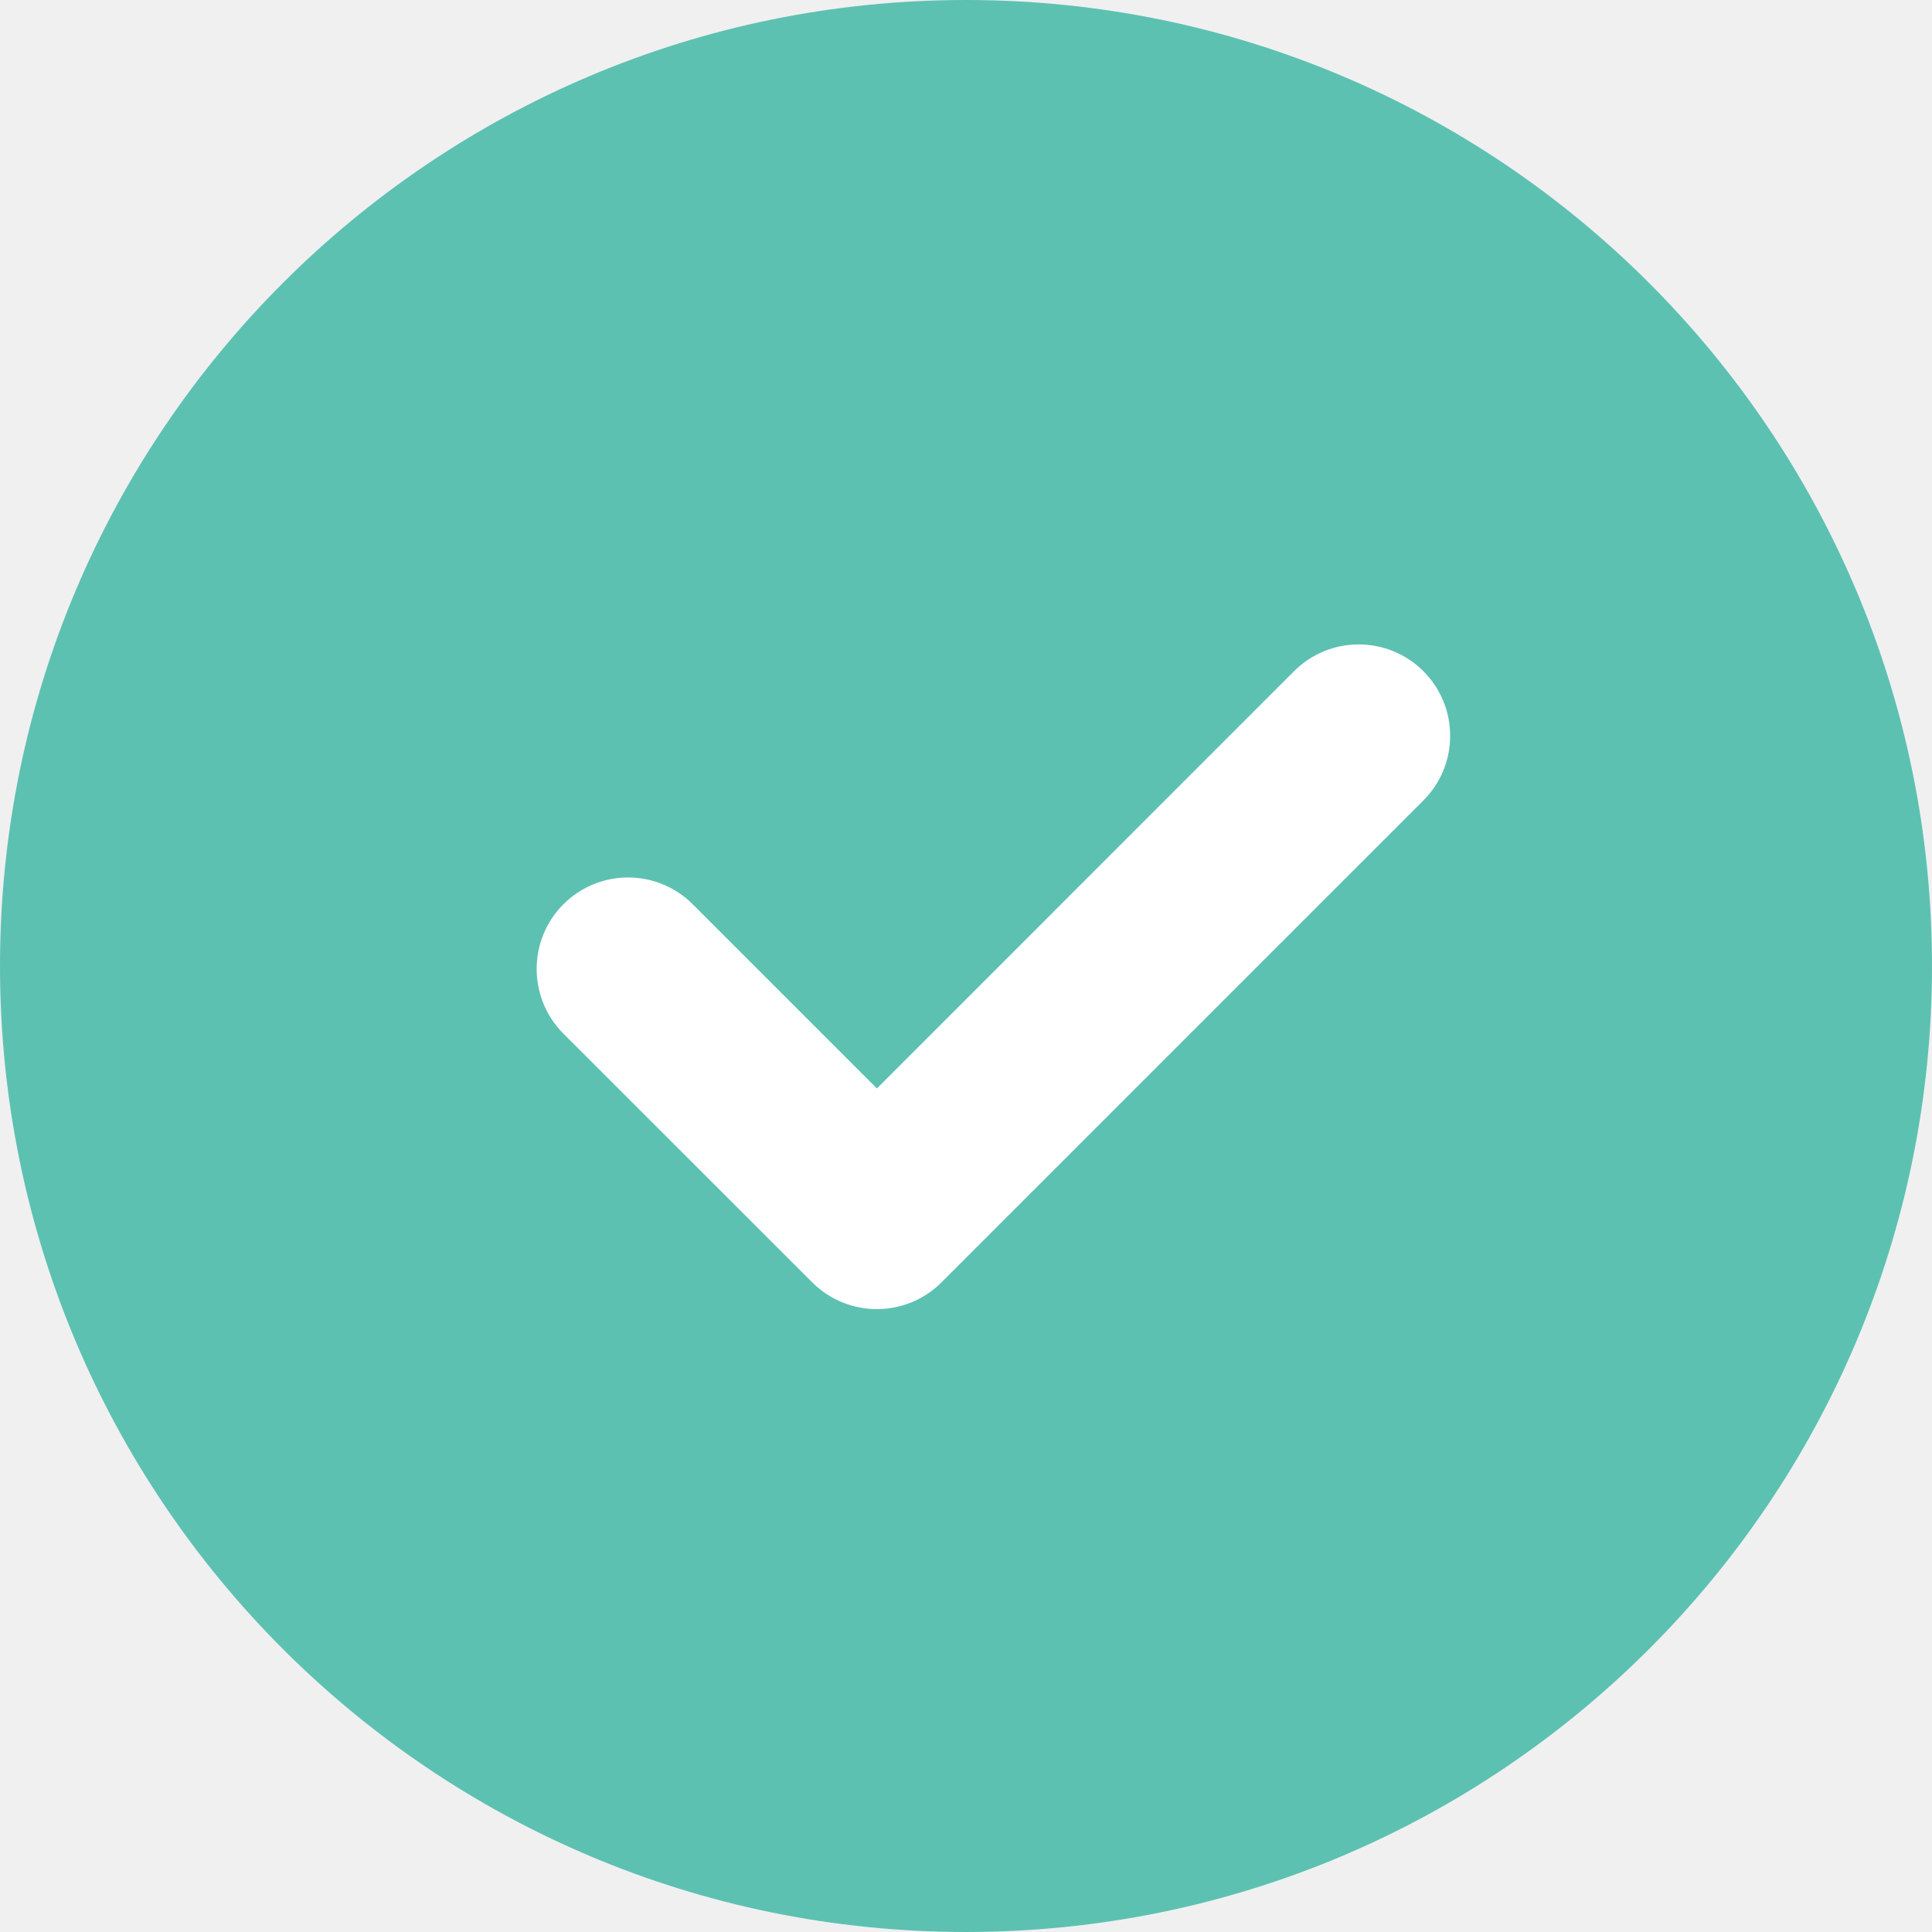
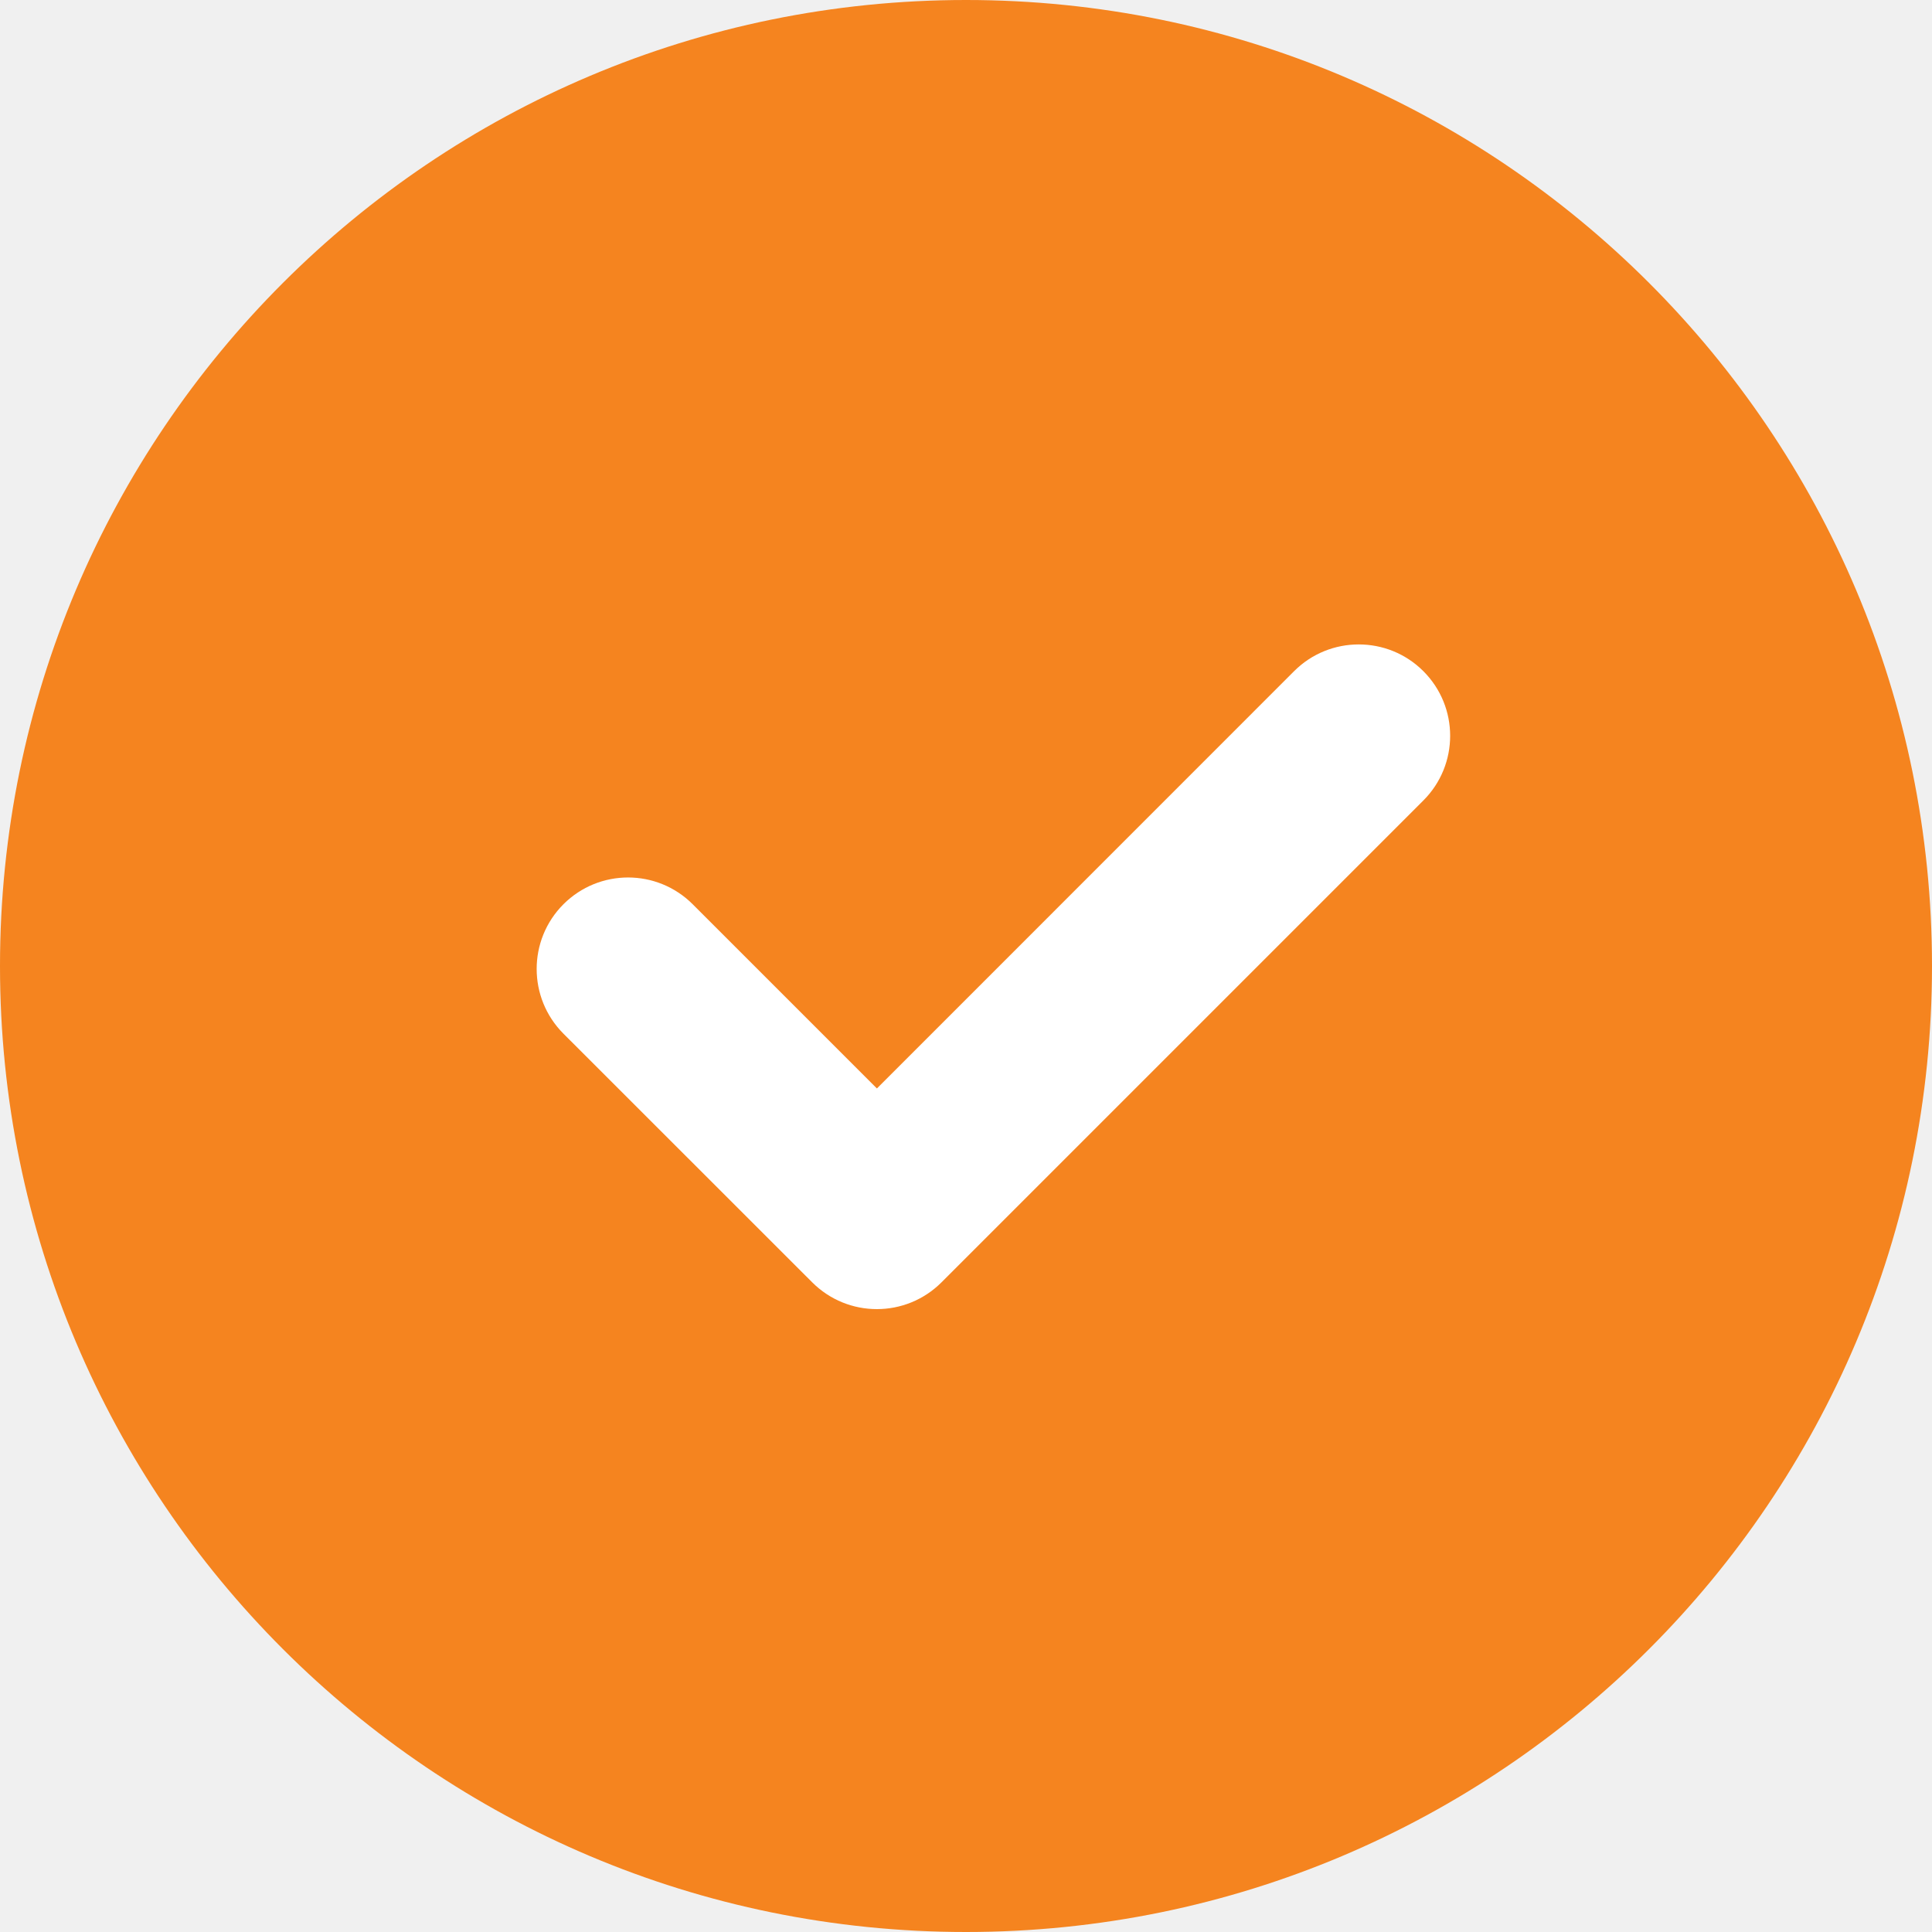
- <svg xmlns="http://www.w3.org/2000/svg" width="18px" height="18px" viewBox="0 0 18 18" version="1.1">
-   <g id="Anasayfa" stroke="none" stroke-width="1" fill="none" fill-rule="evenodd">
-     <g id="OtelDetay" transform="translate(-877, -936)">
-       <g id="Group-5-Copy-9" transform="translate(877, 936)">
-         <rect id="Rectangle-Copy-29" fill="#5DC1B2" x="0" y="0" width="18" height="18" rx="9" />
-         <g id="check-copy" transform="translate(5, 6)" fill="#FFFFFF" fill-rule="nonzero">
-           <path d="M8.261,1.458 L3.772,5.947 C3.439,6.28 2.9,6.28 2.567,5.947 L0.249,3.63 C-0.083,3.297 -0.083,2.758 0.249,2.425 C0.582,2.092 1.121,2.092 1.454,2.425 L3.17,4.141 L7.057,0.253 C7.389,-0.079 7.929,-0.079 8.261,0.253 C8.594,0.586 8.594,1.125 8.261,1.458 Z" id="Path" />
-         </g>
-       </g>
-     </g>
-   </g>
+ <svg xmlns="http://www.w3.org/2000/svg" width="18" height="18" viewBox="0 0 18 18" fill="none">
+   <path d="M18 9C18 4.029 13.971 0 9 0C4.029 0 0 4.029 0 9C0 13.971 4.029 18 9 18C13.971 18 18 13.971 18 9Z" fill="#F5841F" />
+   <path d="M13.261 7.458L8.772 11.947C8.439 12.28 7.9 12.28 7.567 11.947L5.249 9.63C4.917 9.297 4.917 8.758 5.249 8.425C5.582 8.092 6.121 8.092 6.454 8.425L8.17 10.141L12.057 6.253C12.389 5.921 12.929 5.921 13.261 6.253C13.594 6.586 13.594 7.125 13.261 7.458Z" fill="white" />
</svg>
